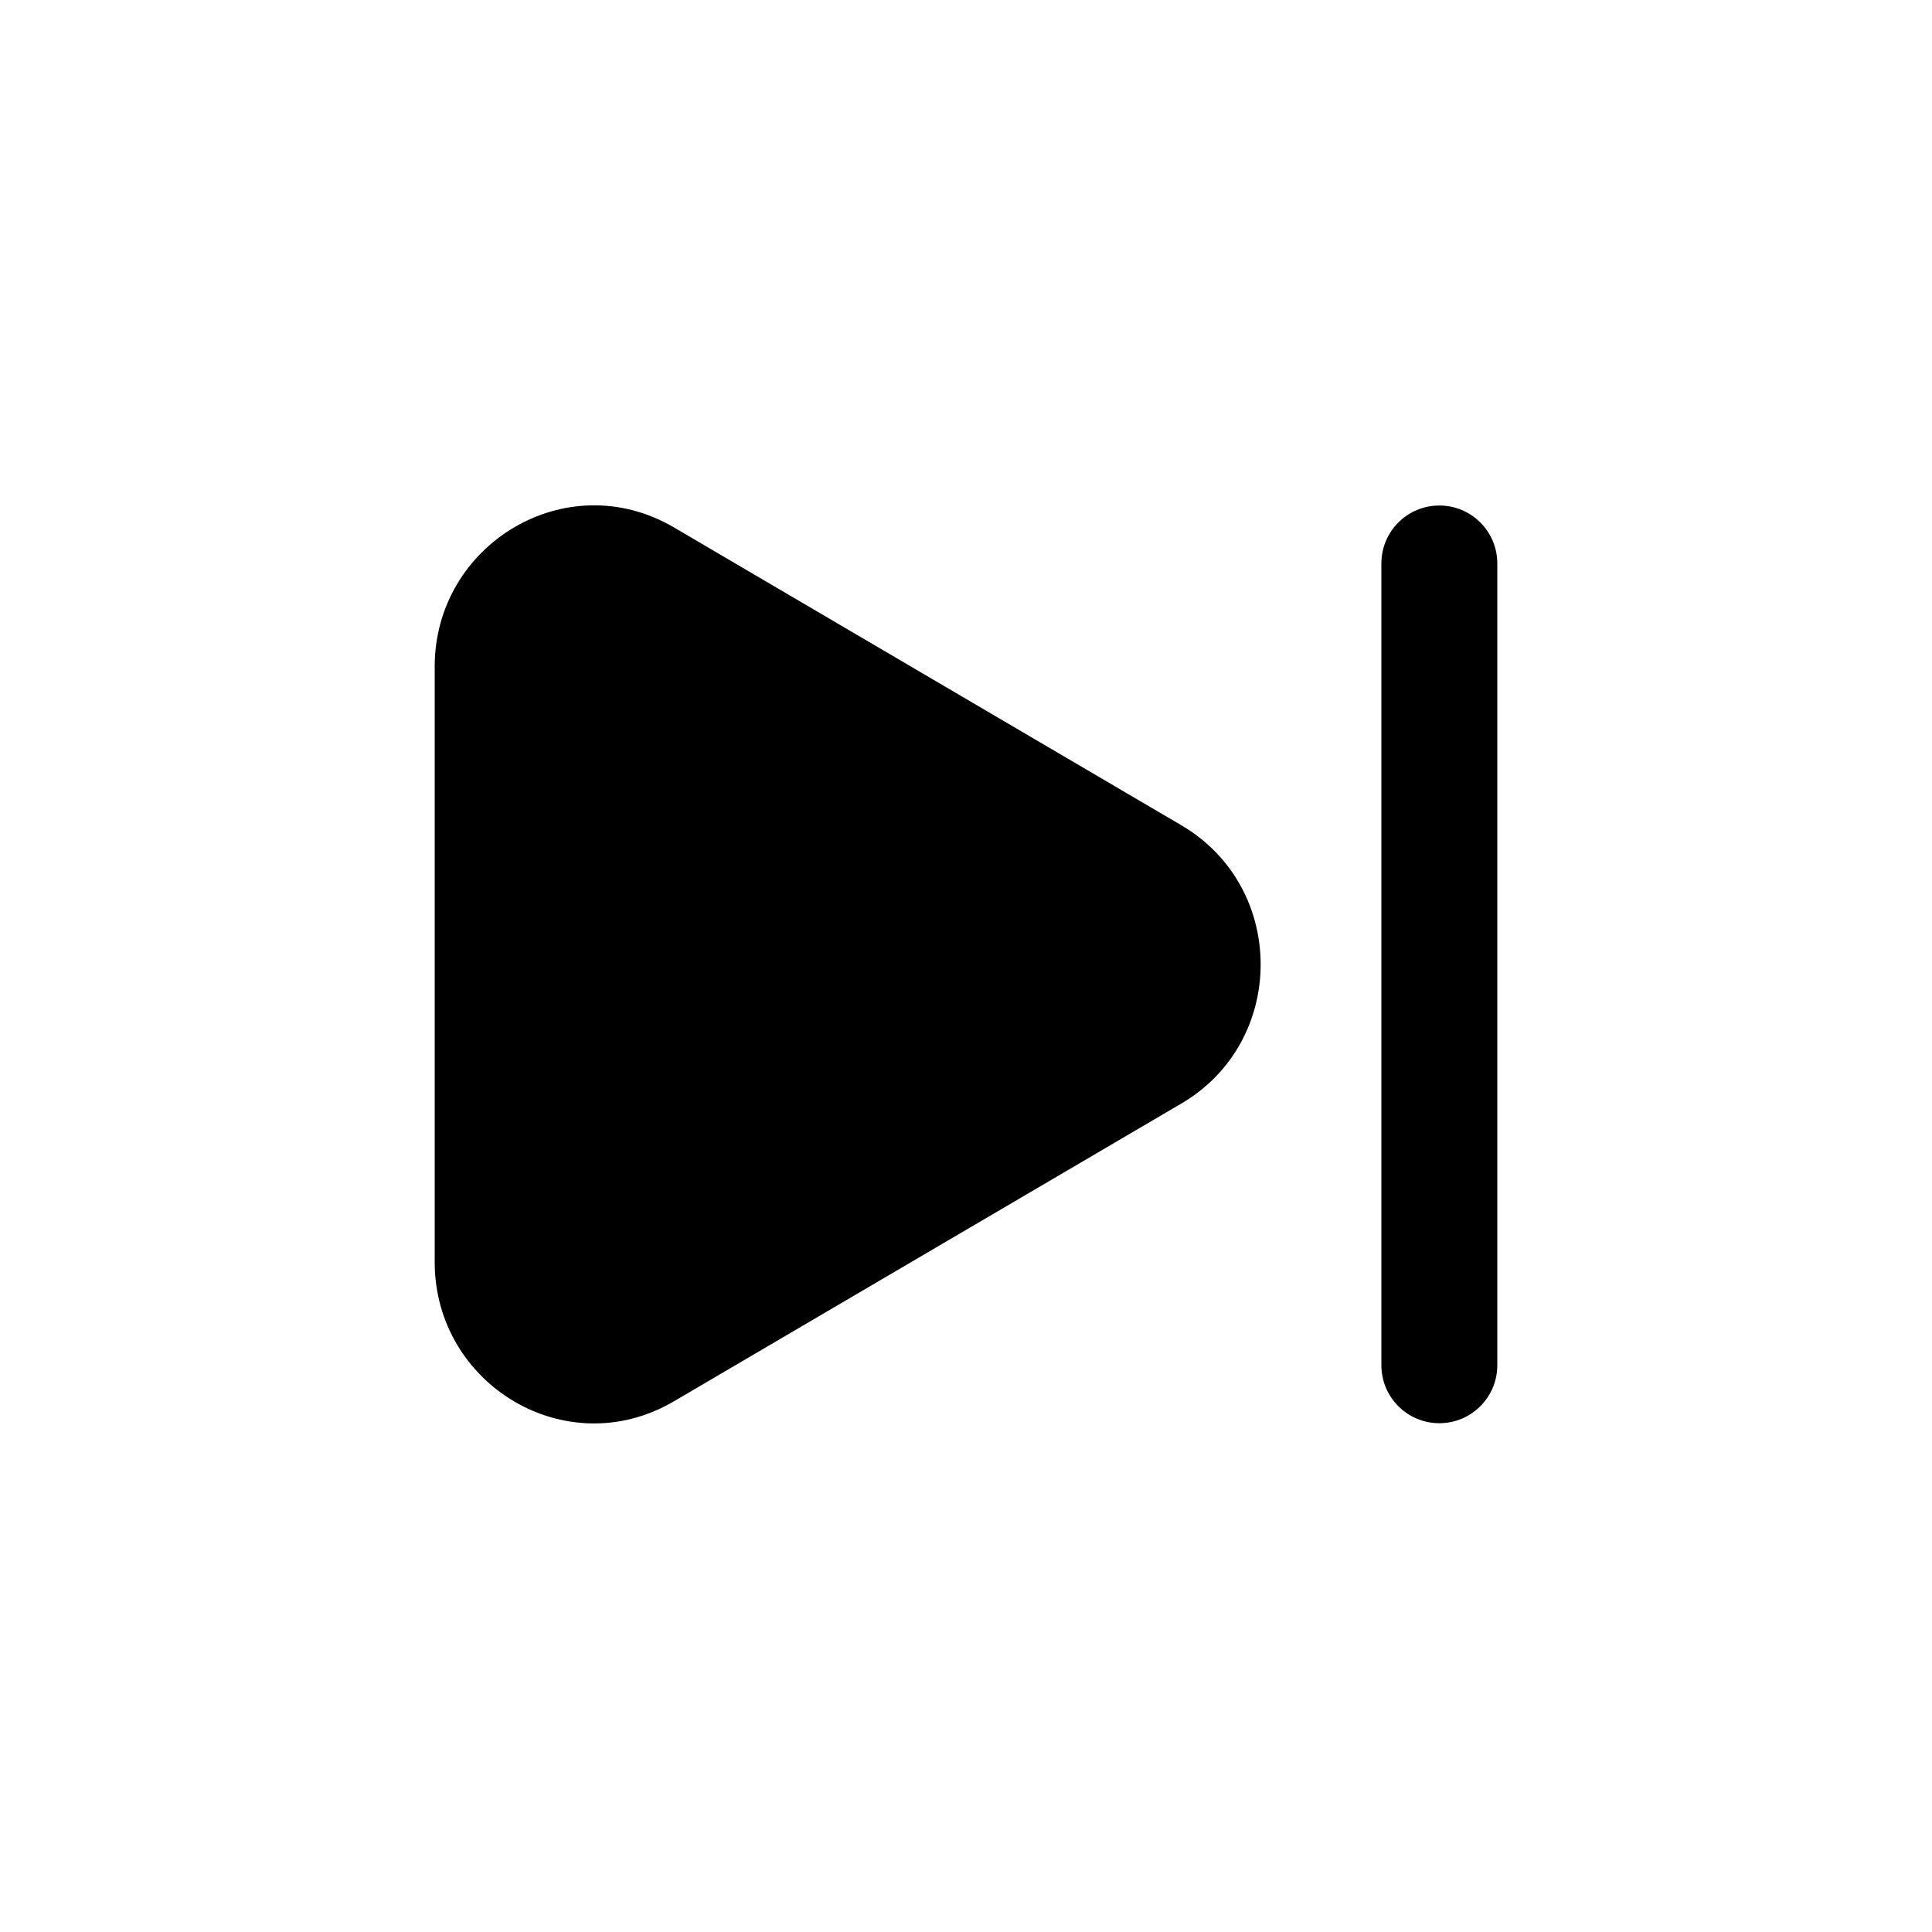
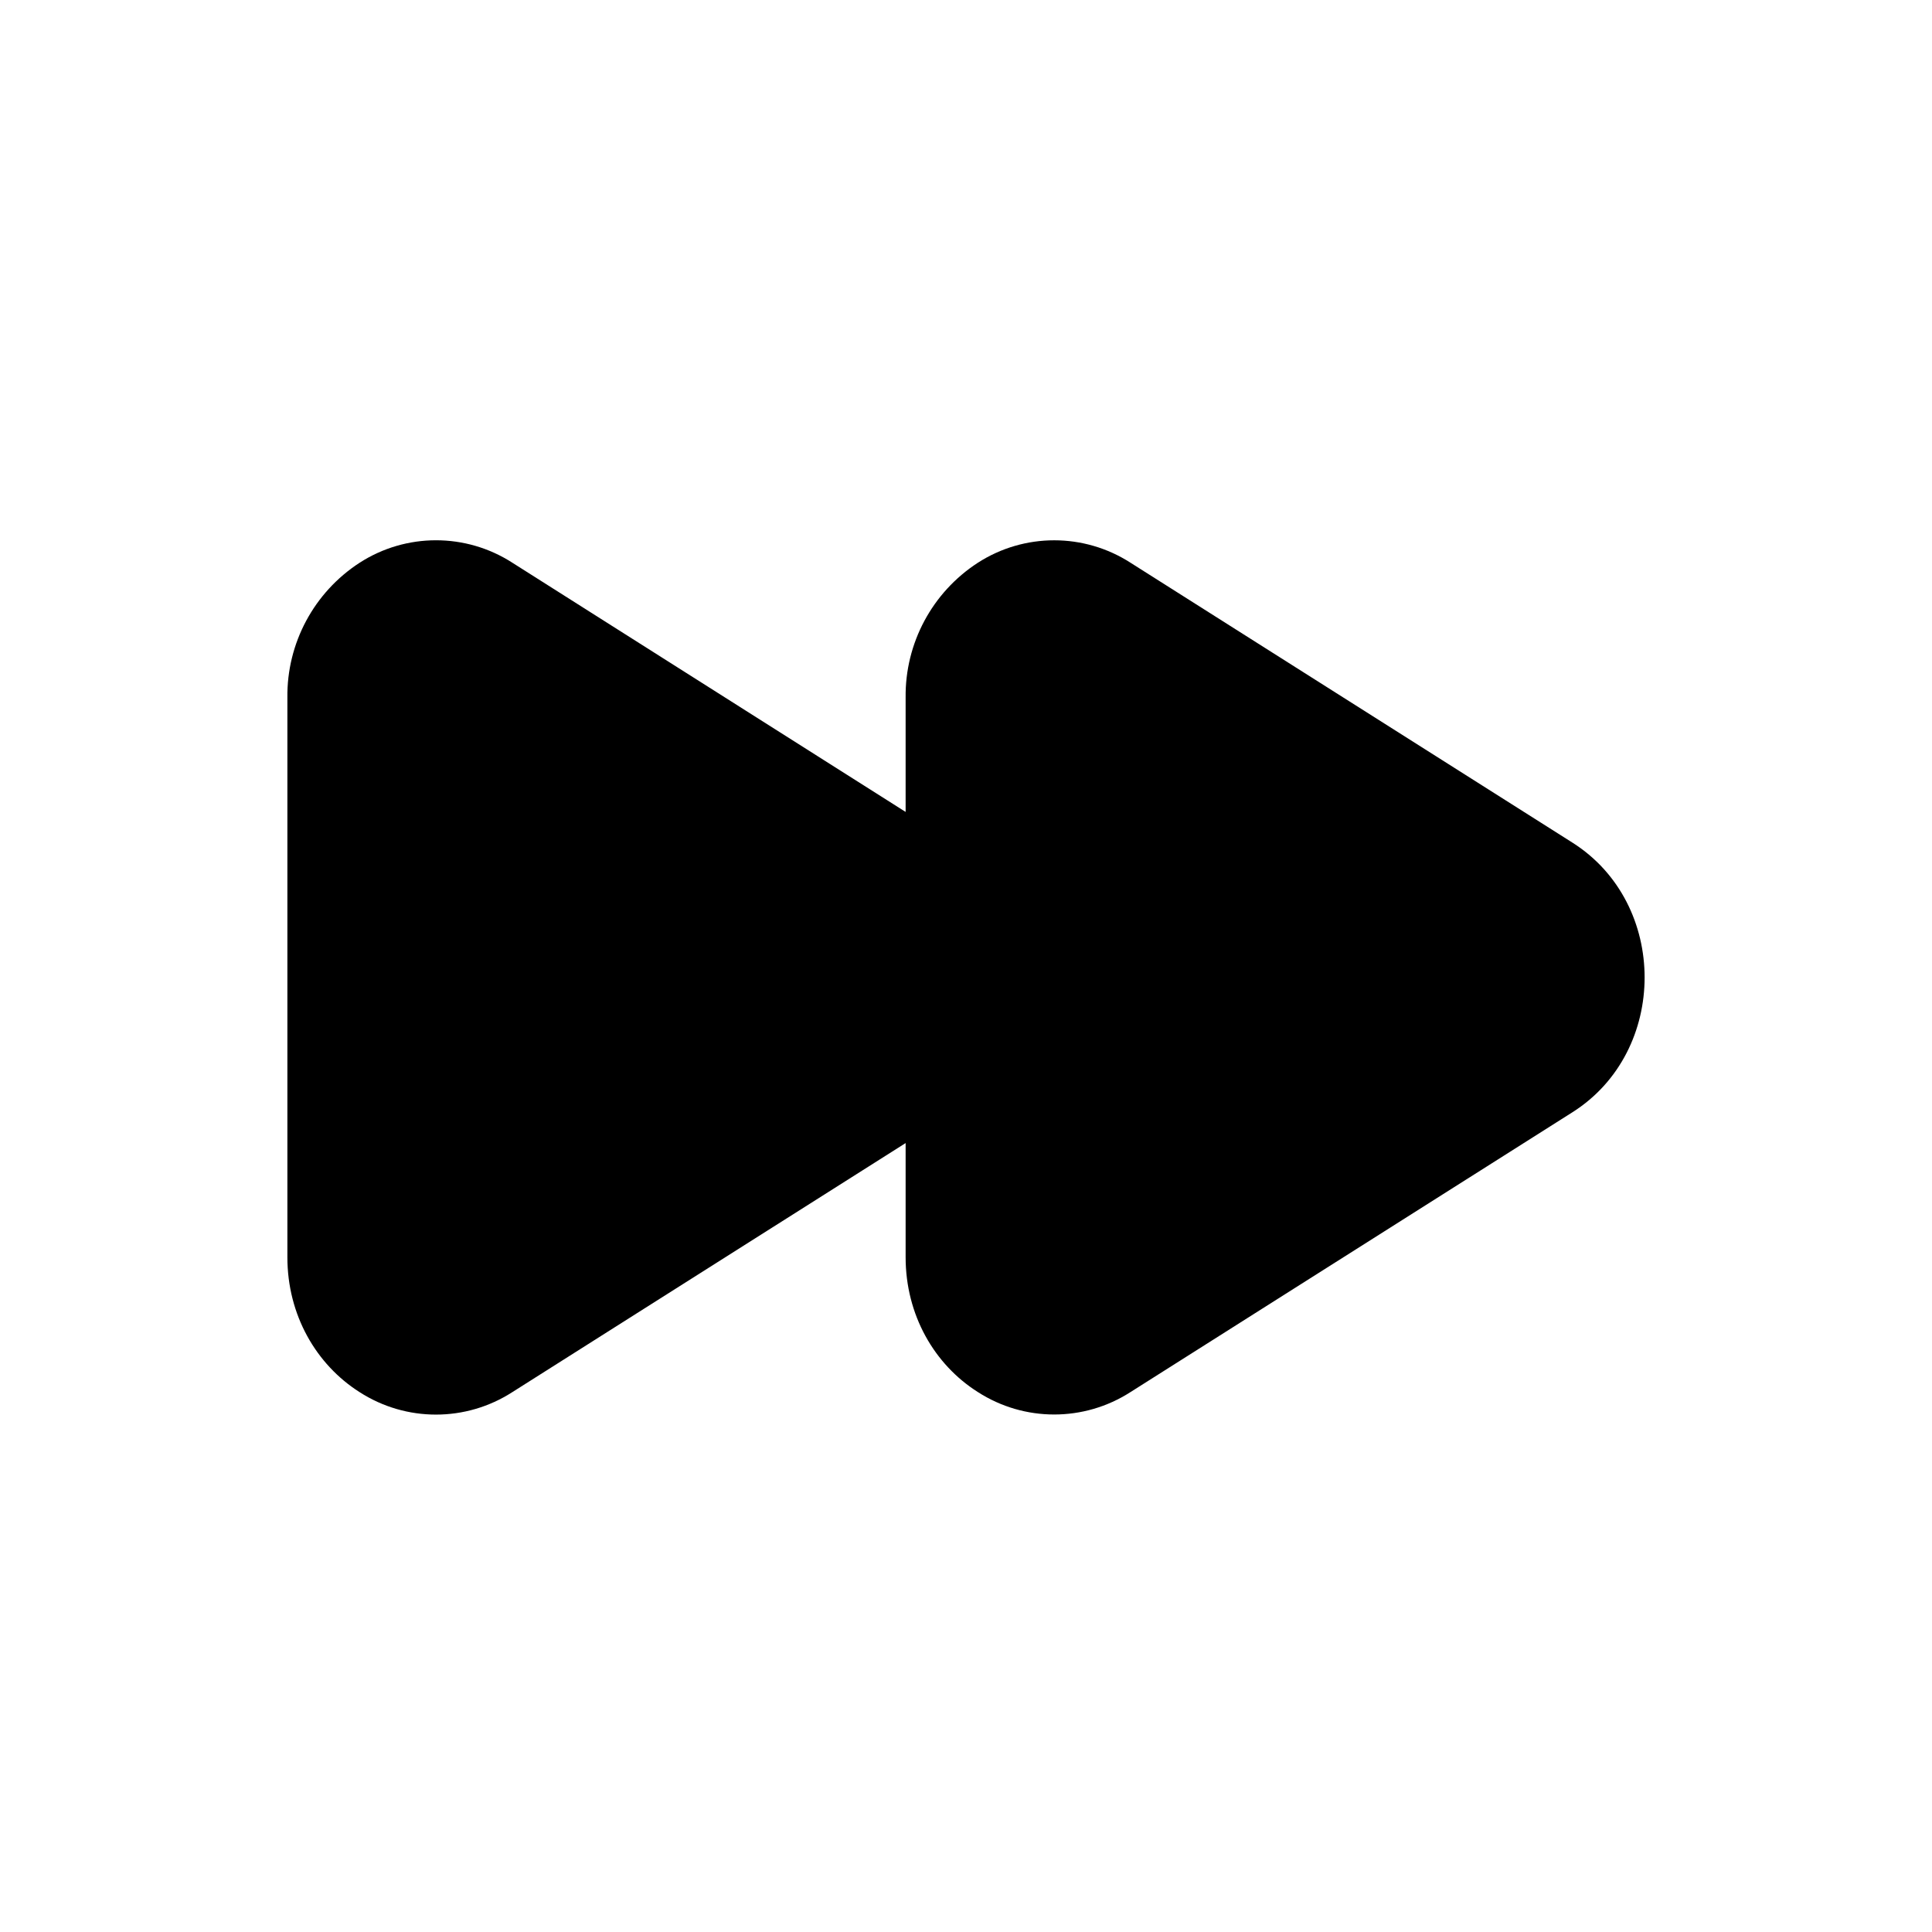
<svg xmlns="http://www.w3.org/2000/svg" width="20" height="20" fill="none" class="persona-icon" viewBox="0 0 20 20">
-   <path fill="currentColor" d="M4.5 6.9c0-1.266 1.363-2.093 2.477-1.44l5.252 3.083c1.095.642 1.095 2.239 0 2.881l-5.252 3.082c-1.114.654-2.477-.173-2.477-1.44zM15.5 5.833a.6.6 0 1 0-1.2 0v8.3a.6.6 0 0 0 1.2 0z" />
+   <path fill="currentColor" d="M11.704 5.826a1.46 1.46 0 0 0-1.582 0 1.64 1.64 0 0 0-.747 1.395v1.184l-4.07-2.579a1.46 1.46 0 0 0-1.583 0 1.64 1.64 0 0 0-.747 1.396v5.793c0 .598.298 1.111.747 1.396a1.46 1.46 0 0 0 1.582 0l4.071-2.578v1.182c0 .598.298 1.111.747 1.395a1.46 1.46 0 0 0 1.582 0l4.574-2.896c.996-.631.996-2.16 0-2.791z" />
</svg>
